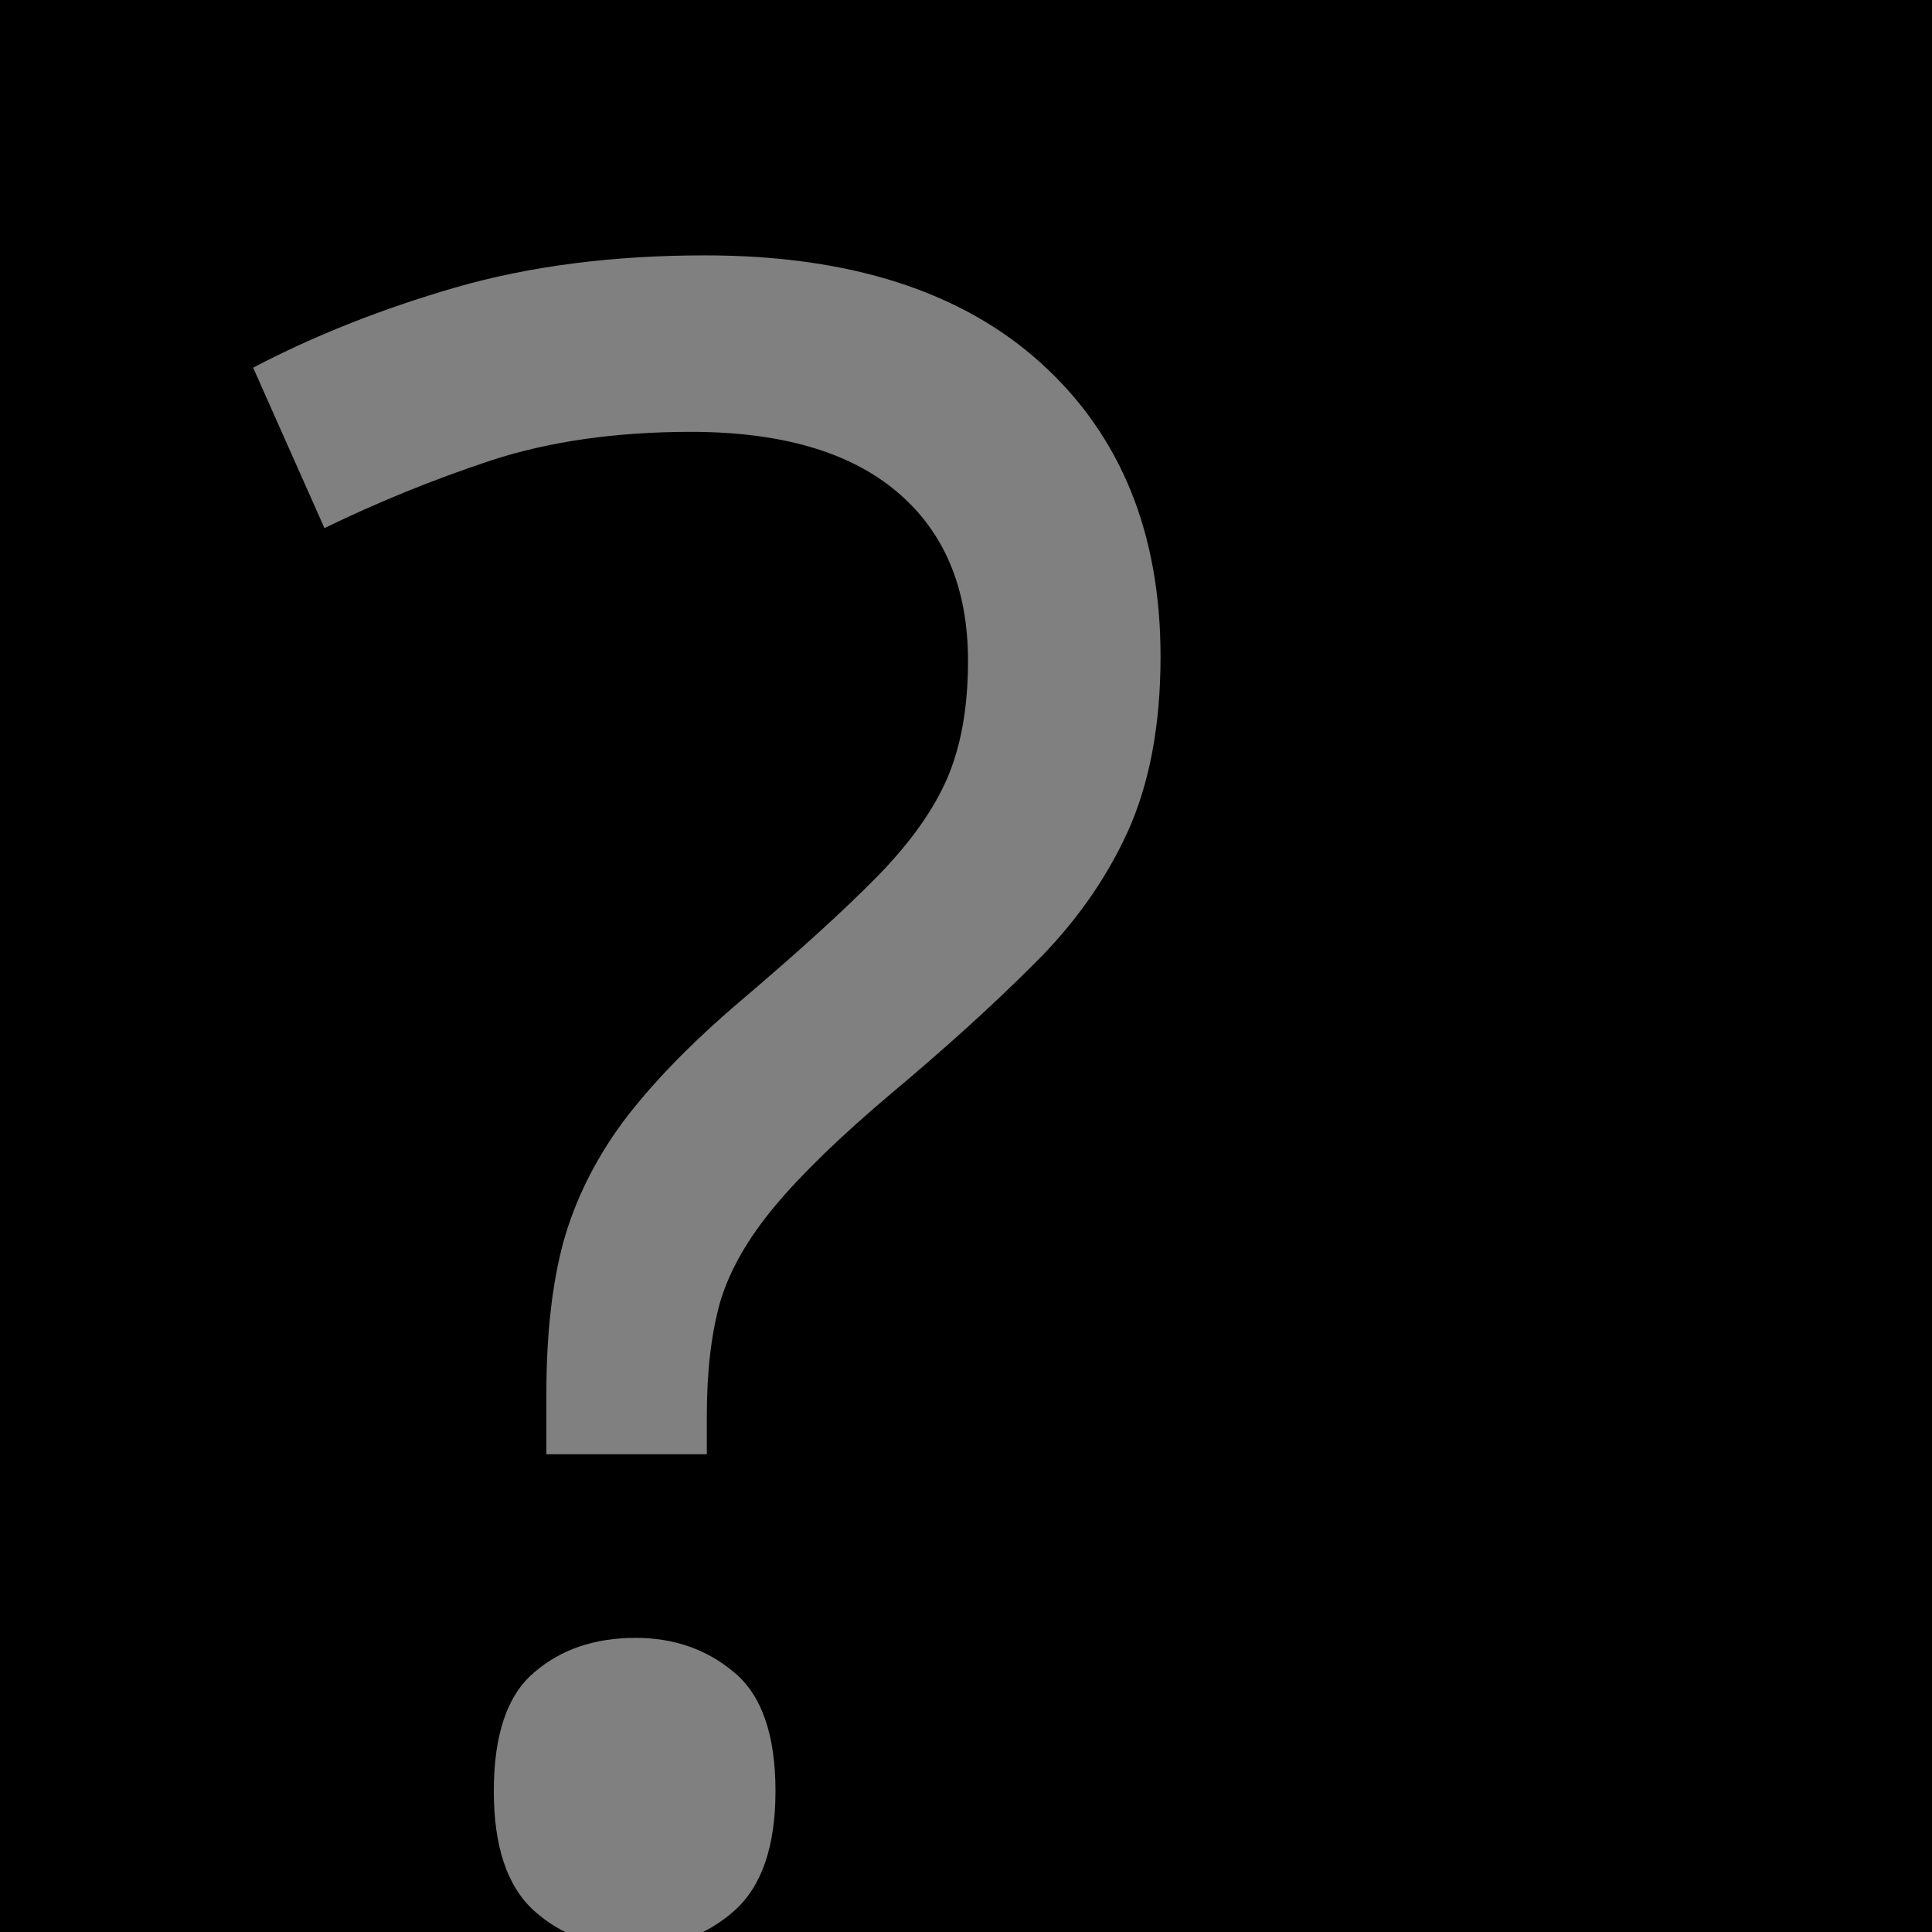
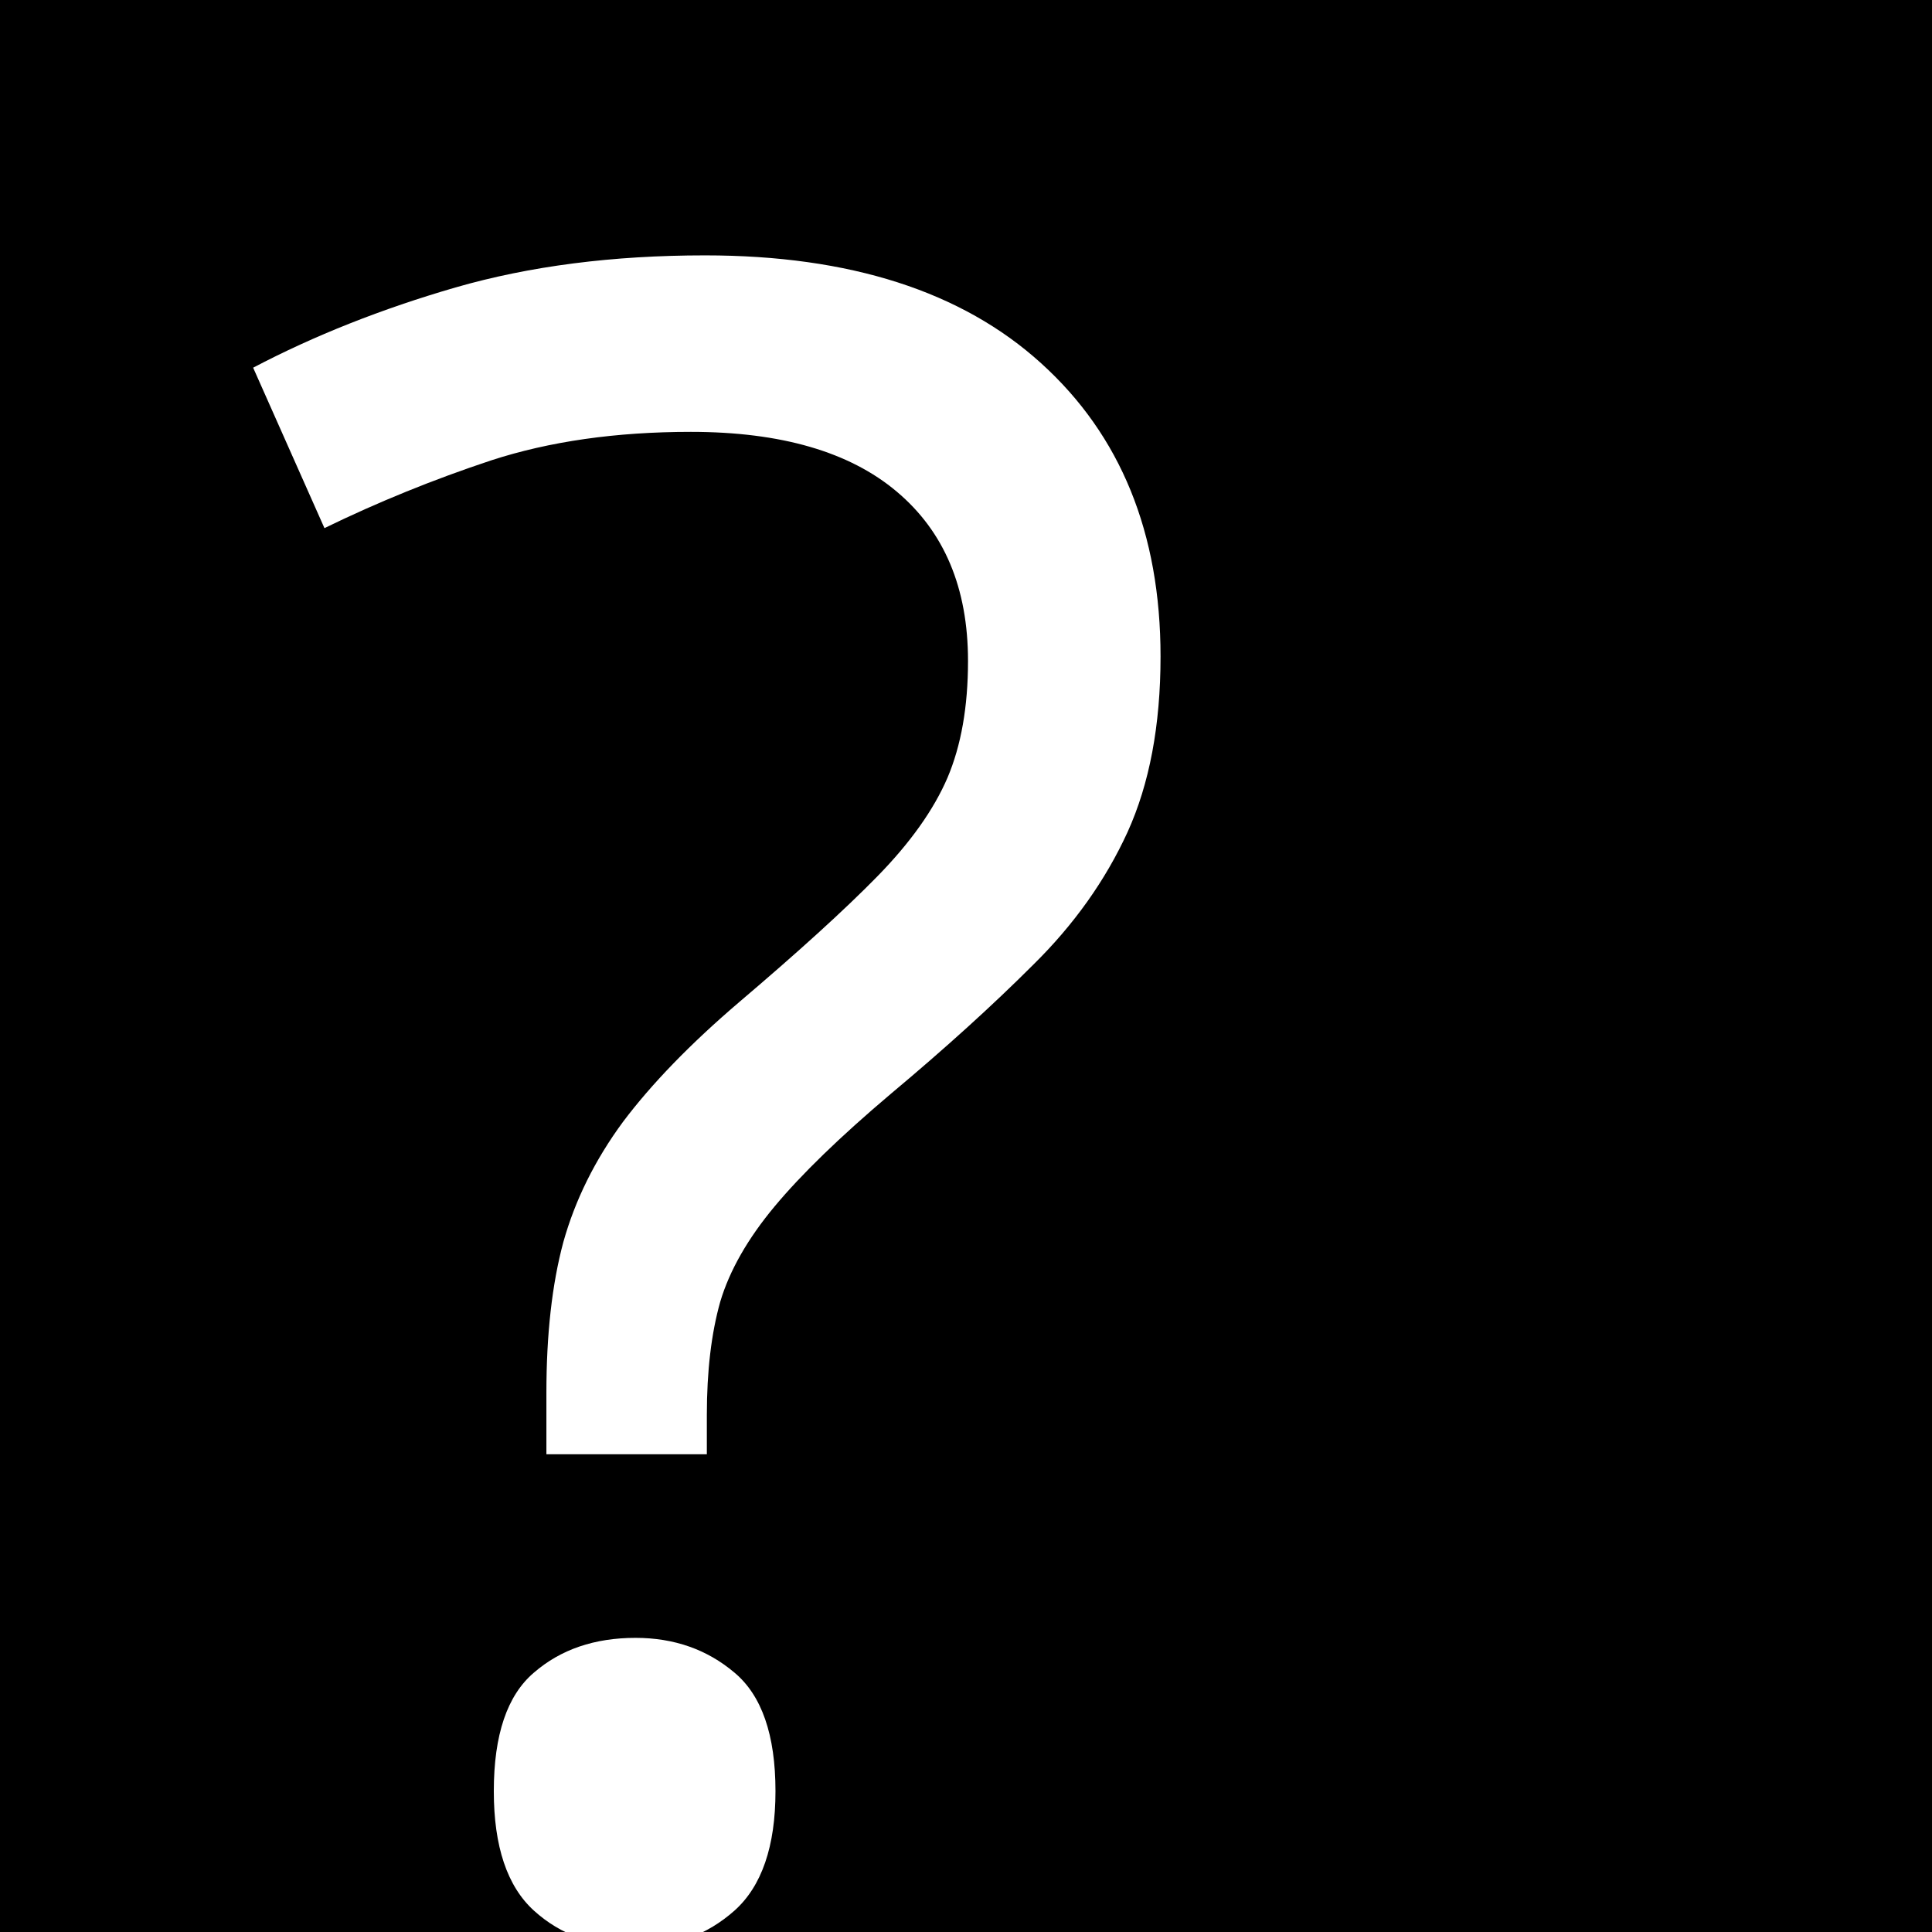
<svg xmlns="http://www.w3.org/2000/svg" width="128" height="128" viewBox="0 0 33.867 33.867" version="1.1" id="svg18">
  <defs id="defs12" />
  <g id="layer1">
    <rect style="fill:#000000;stroke-width:0.237" id="rect30" width="33.867" height="33.867" x="0" y="0" />
-     <text xml:space="preserve" style="font-size:40.183px;line-height:1.25;font-family:'Card Characters';-inkscape-font-specification:'Card Characters';fill:#808080;stroke-width:1.005" x="3.953" y="33.574" id="text25">
-       <tspan id="tspan23" x="3.953" y="33.574" style="fill:#808080;stroke-width:1.005">?</tspan>
+     <text xml:space="preserve" style="font-size:40.183px;line-height:1.25;font-family:'Card Characters';-inkscape-font-specification:'Card Characters';fill:#ffffff;stroke-width:1.005;fill-opacity:1;" x="3.953" y="33.574" id="text25">
+       <tspan id="tspan23" x="3.953" y="33.574" style="fill:#ffffff;stroke-width:1.005;fill-opacity:1;">?</tspan>
    </text>
  </g>
</svg>
